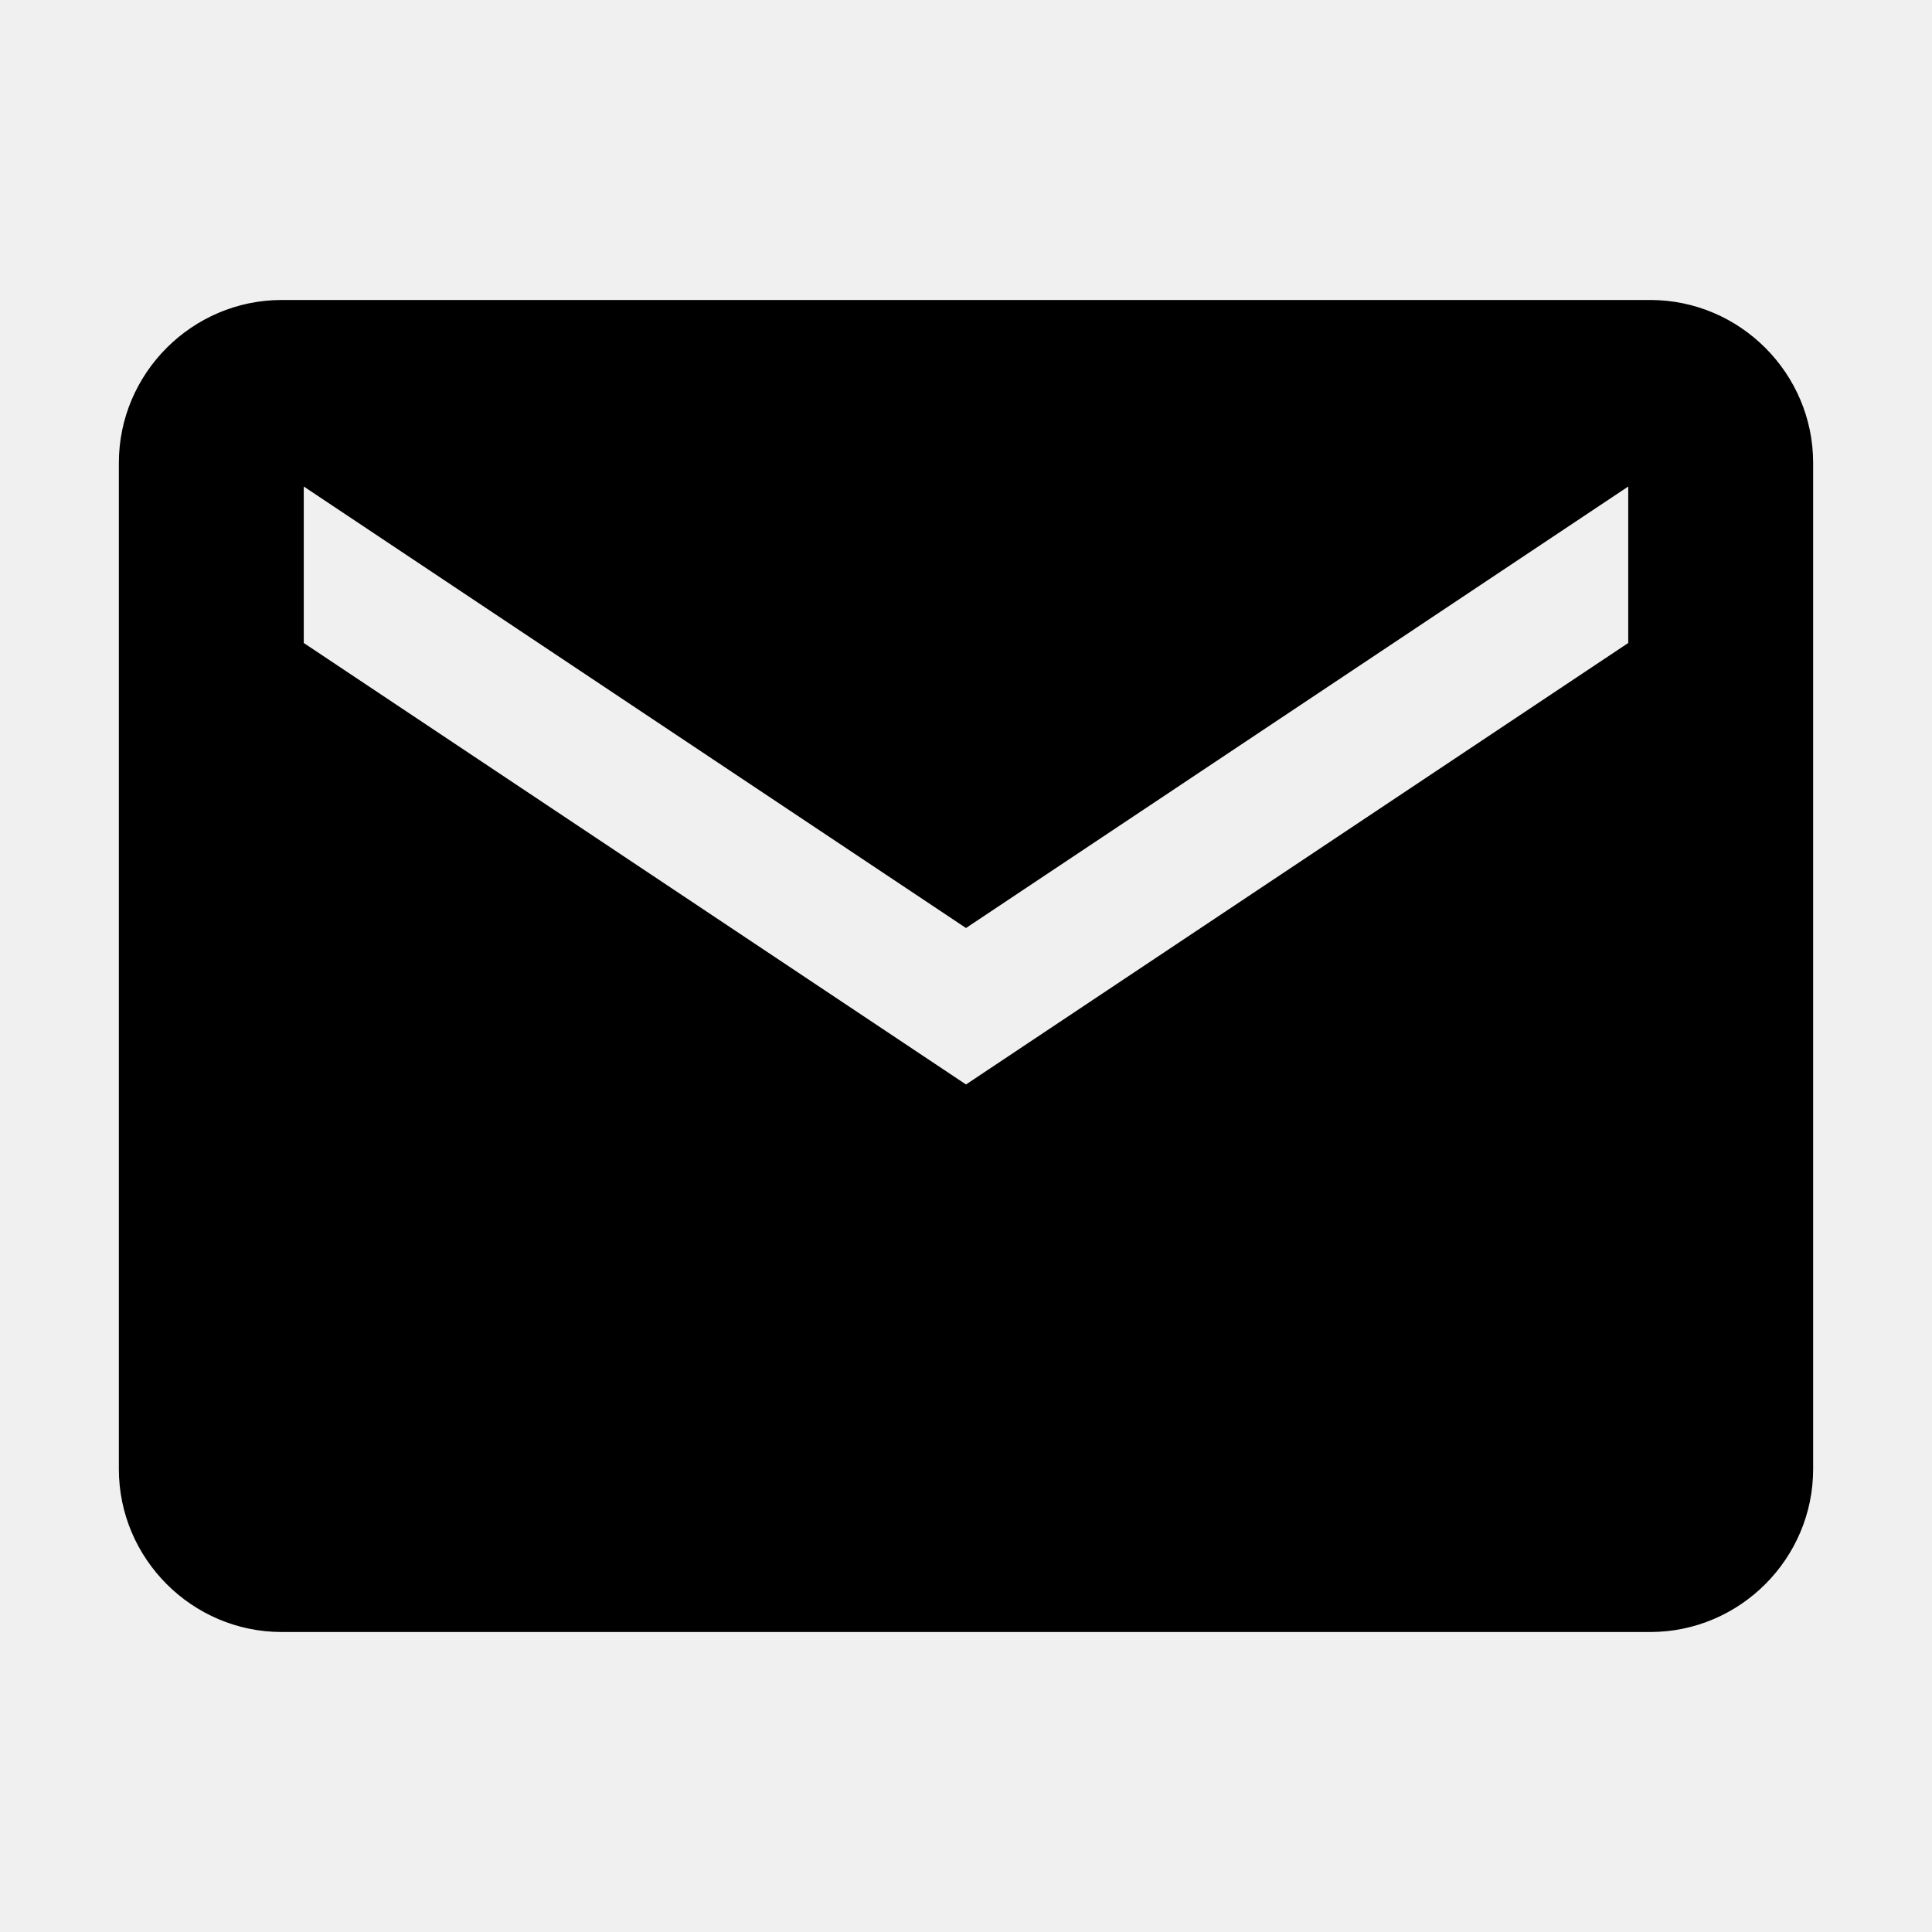
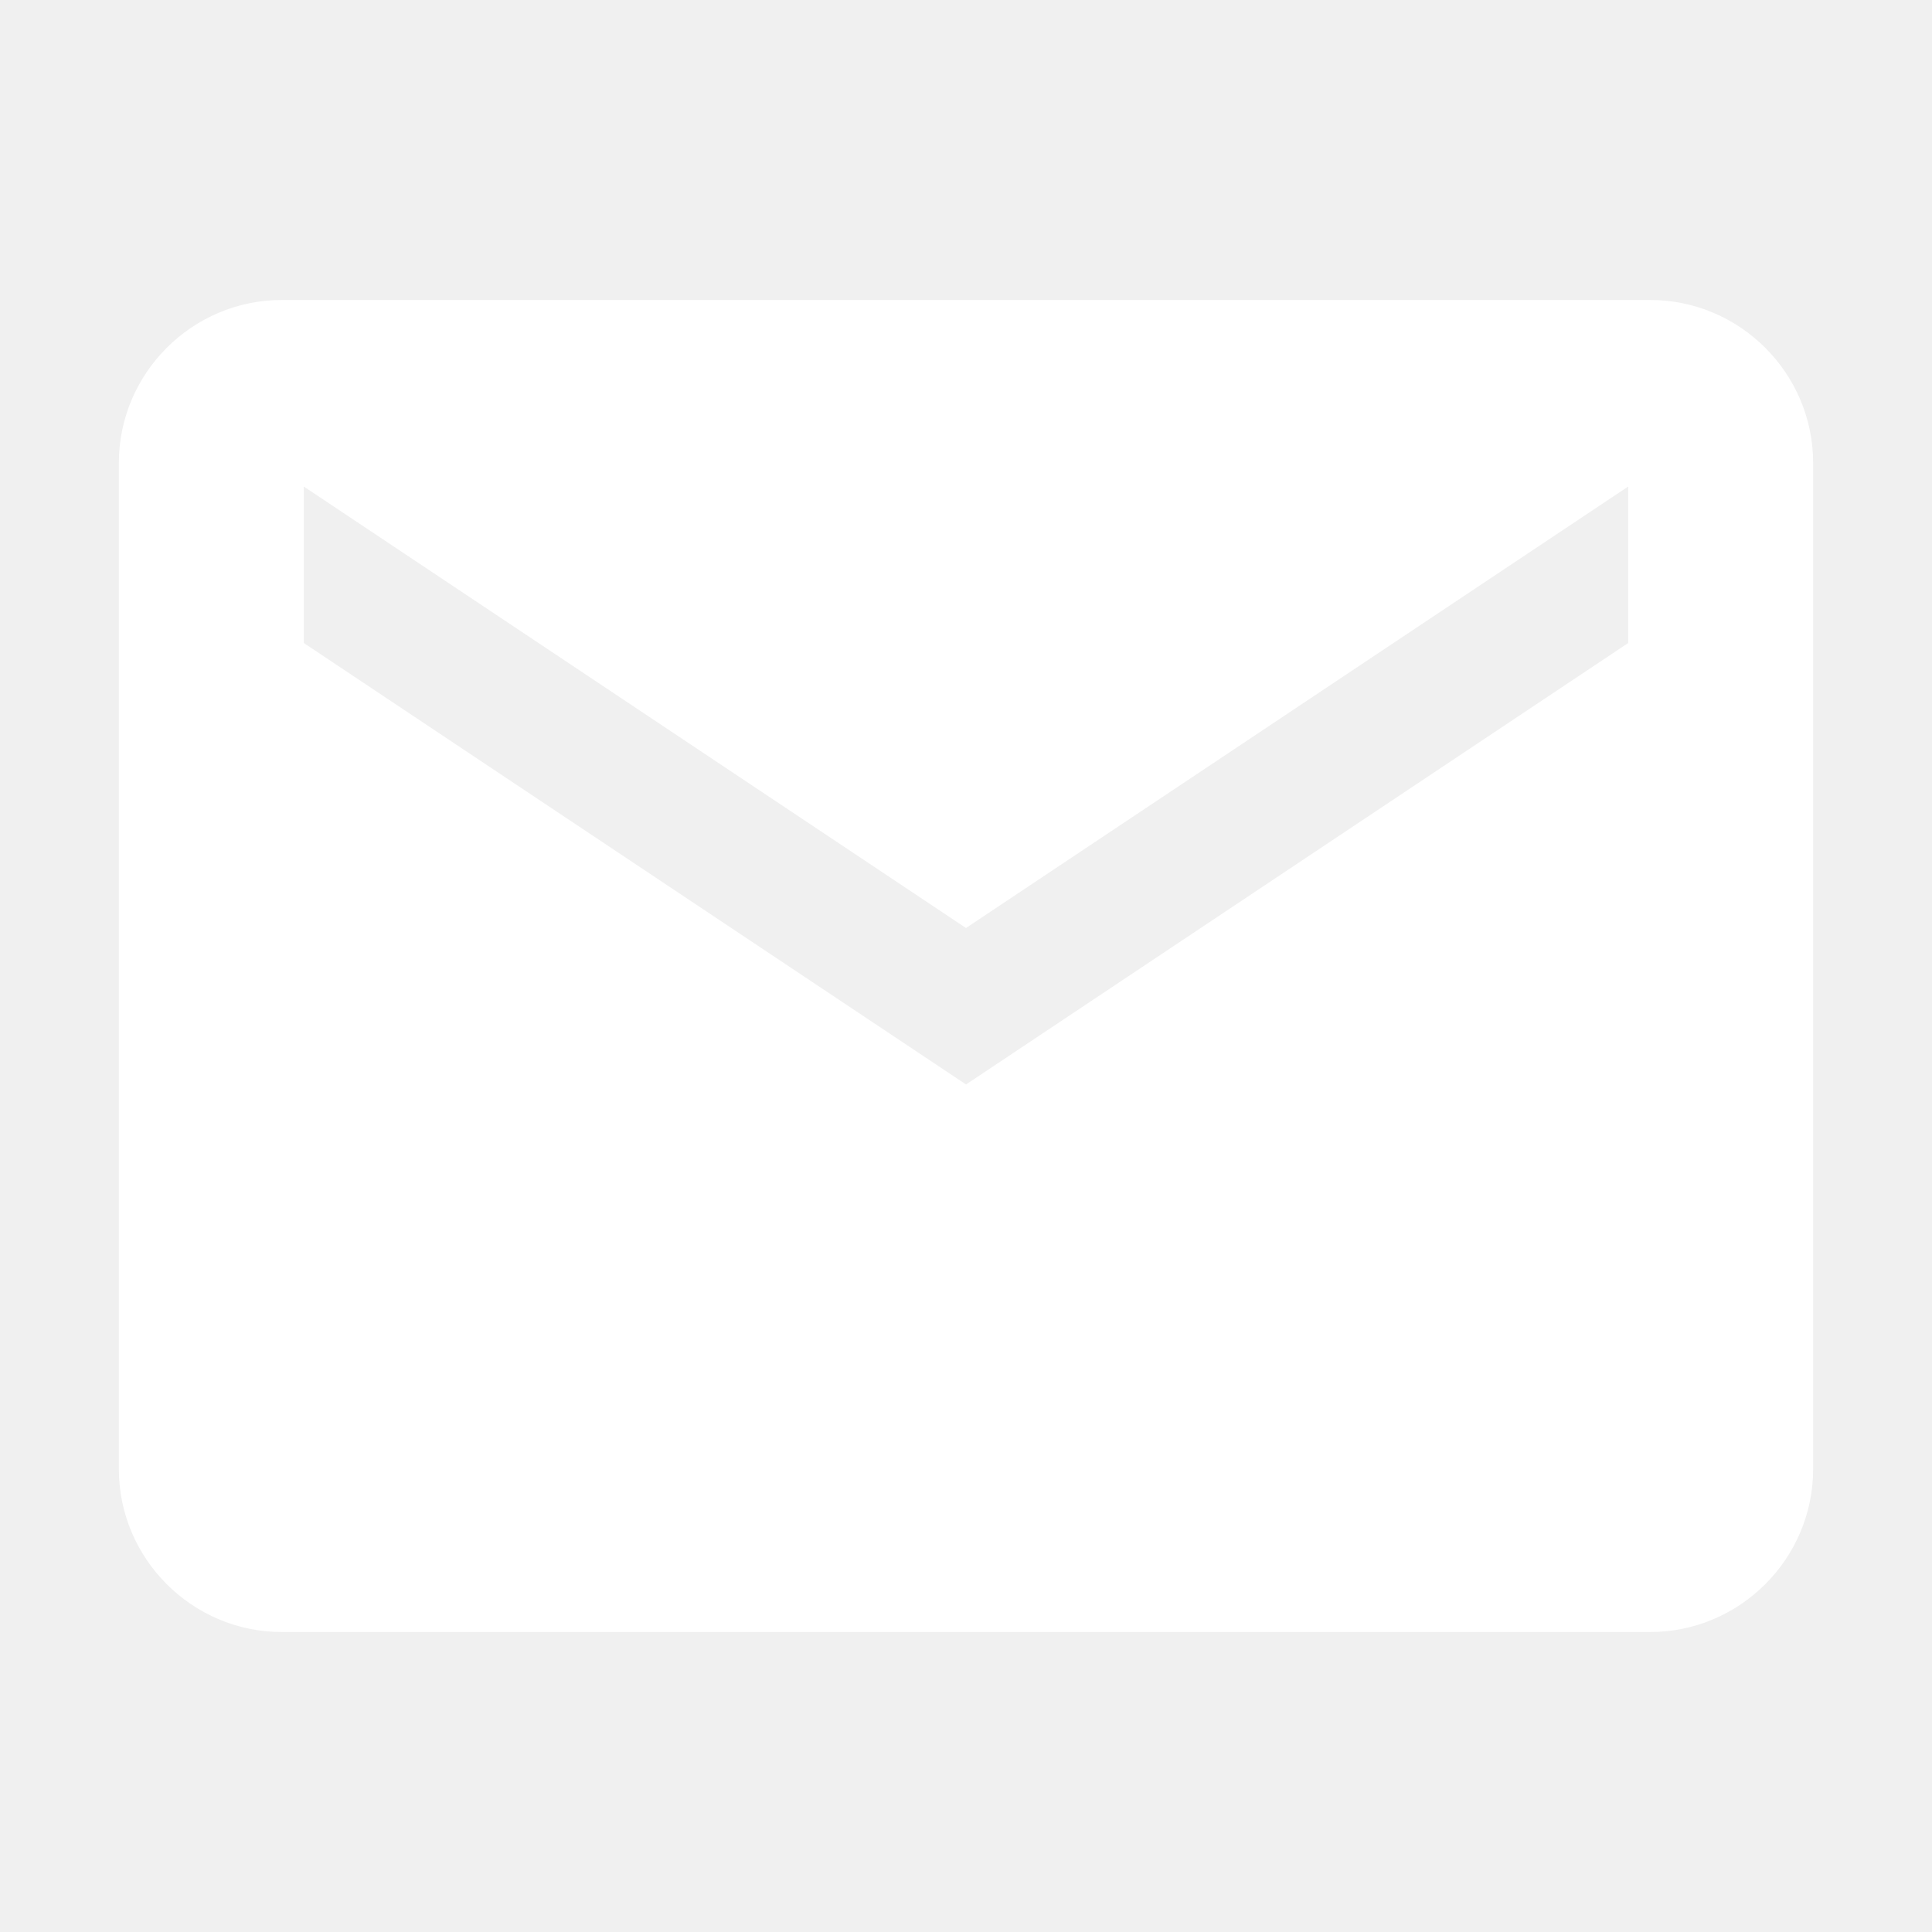
- <svg xmlns="http://www.w3.org/2000/svg" stroke="currentColor" fill="currentColor" strokeWidth="0" viewBox="0 0 512 512" height="1em" width="1em">
+ <svg xmlns="http://www.w3.org/2000/svg" stroke="white" fill="white" strokeWidth="0" viewBox="0 0 512 512" height="1em" width="1em">
  <path d="M437.332 80H74.668C51.199 80 32 99.198 32 122.667v266.666C32 412.802 51.199 432 74.668 432h362.664C460.801 432 480 412.802 480 389.333V122.667C480 99.198 460.801 80 437.332 80zM432 170.667L256 288 80 170.667V128l176 117.333L432 128v42.667z" />
</svg>
